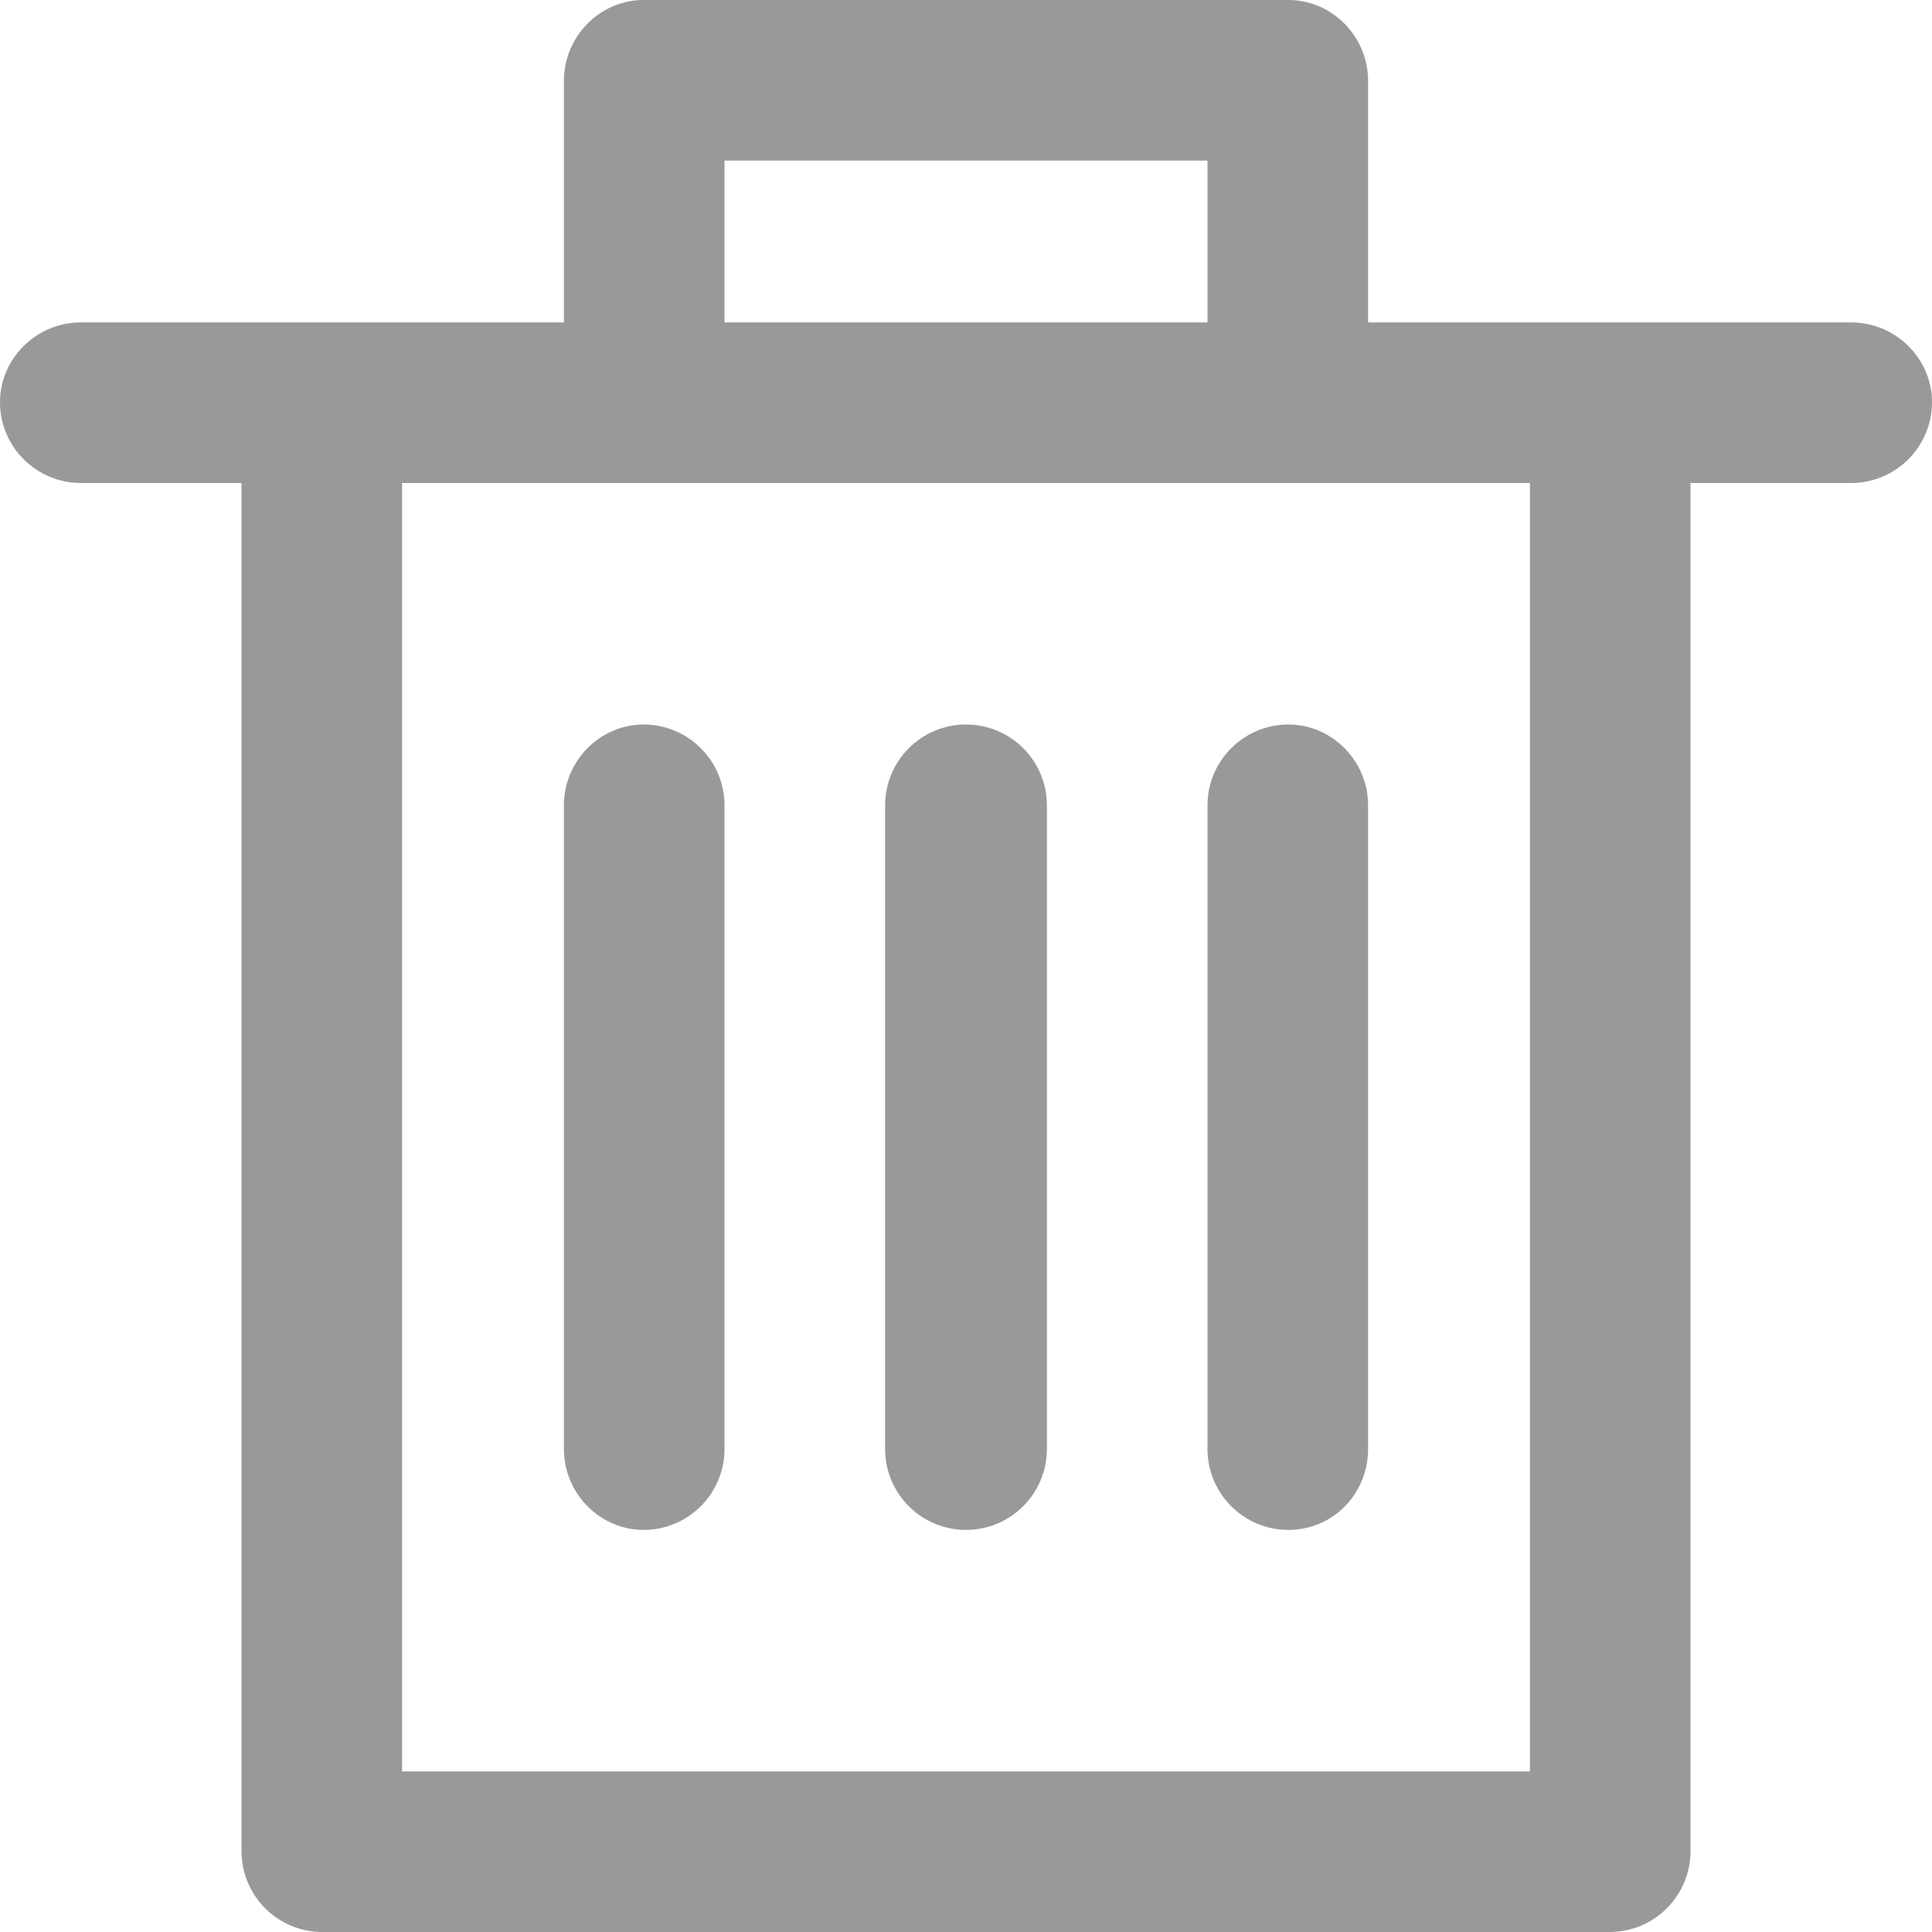
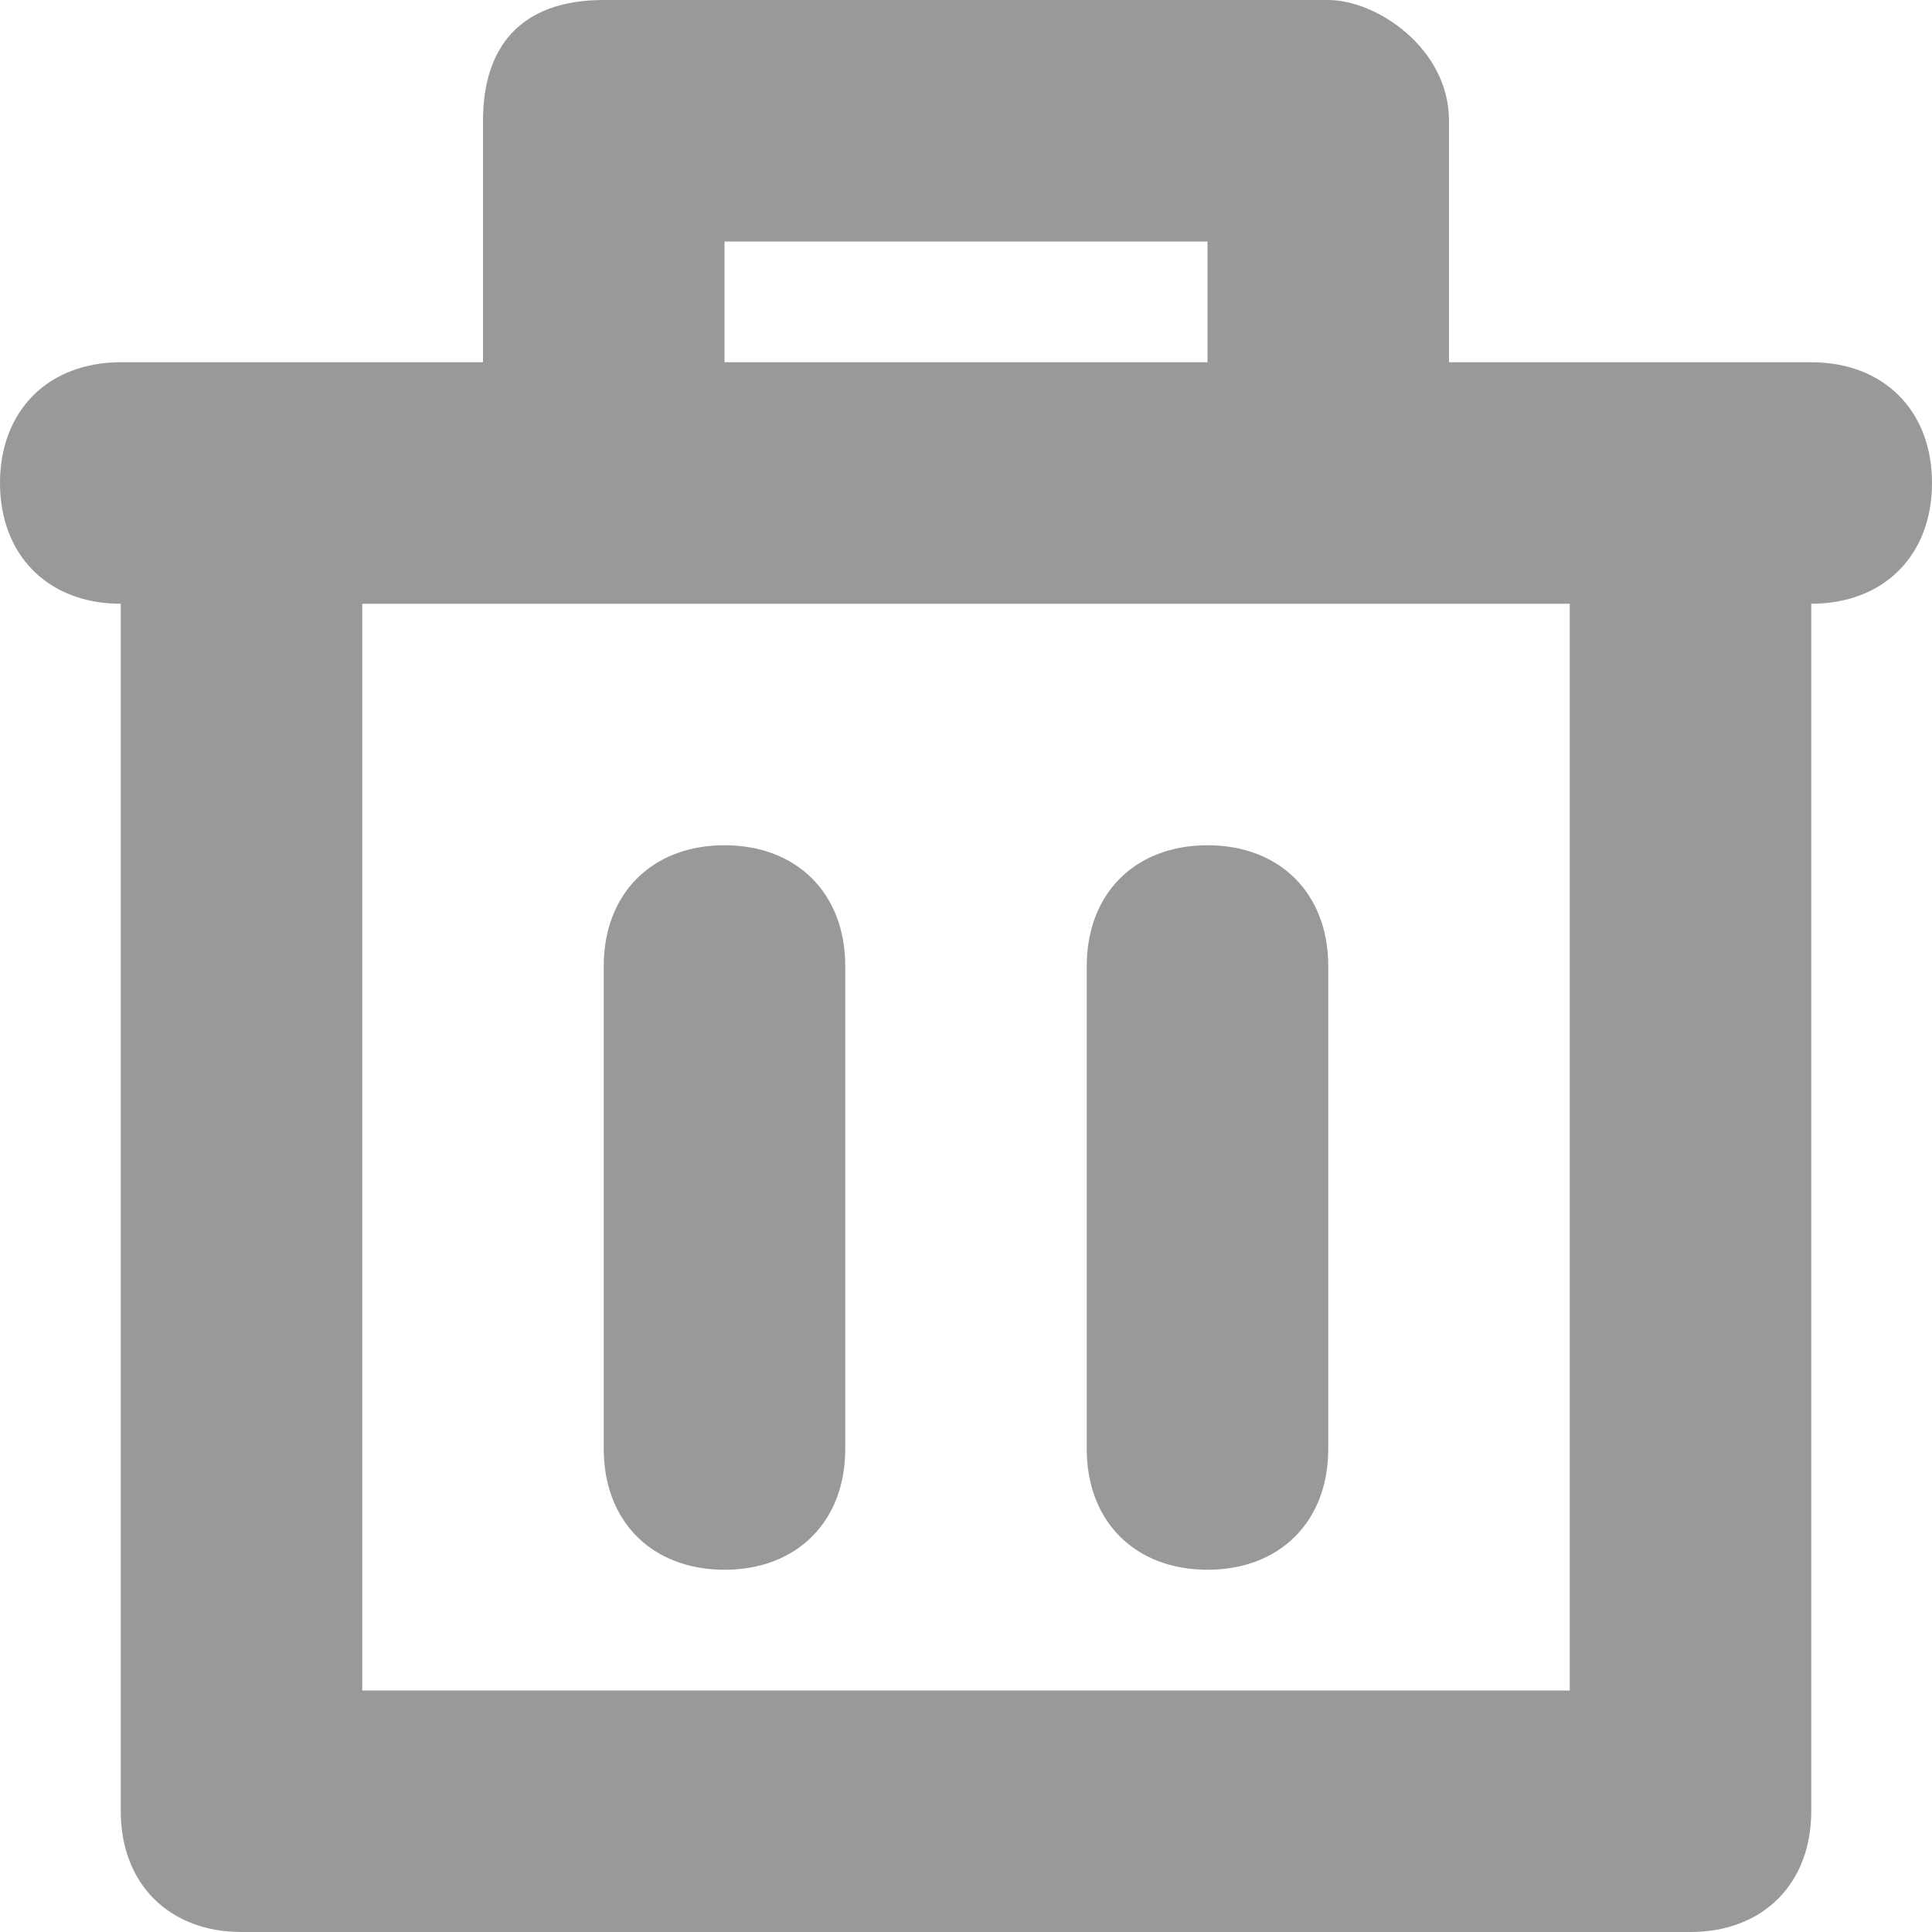
<svg xmlns="http://www.w3.org/2000/svg" width="16" height="16" viewBox="0 0 16 16">
  <g fill="#999" fill-rule="evenodd">
-     <path d="M12.67 14.67H3.33V4h9.34v10.67zM6 1.33h4v1.34H6V1.33zm9.33 1.34h-4v-2c0-.37-.3-.67-.66-.67H5.33c-.36 0-.66.3-.66.67v2h-4c-.37 0-.67.3-.67.66C0 3.7.3 4 .67 4H2v11.33c0 .37.3.67.67.67h10.66c.37 0 .67-.3.67-.67V4h1.33c.37 0 .67-.3.67-.67 0-.36-.3-.66-.67-.66z" />
-     <path d="M8 6c-.37 0-.67.3-.67.67V12c0 .37.3.67.67.67.37 0 .67-.3.67-.67V6.67C8.67 6.3 8.37 6 8 6M5.33 6c-.36 0-.66.3-.66.67V12c0 .37.3.67.66.67.37 0 .67-.3.67-.67V6.67C6 6.3 5.7 6 5.33 6M10 6.67V12c0 .37.3.67.67.67.37 0 .66-.3.66-.67V6.67c0-.37-.3-.67-.66-.67-.37 0-.67.3-.67.67" />
+     <path d="M13 14H3V5h10v9zM6 2h4v1H6V2zm9 1h-3V1c0-.6-.6-1-1-1H5c-.7 0-1 .4-1 1v2H1c-.6 0-1 .4-1 1s.4 1 1 1v10c0 .6.4 1 1 1h12c.6 0 1-.4 1-1V5c.6 0 1-.4 1-1s-.4-1-1-1z" />
+     <path d="M6 13c.6 0 1-.4 1-1V8c0-.6-.4-1-1-1s-1 .4-1 1v4c0 .6.4 1 1 1M10 13c.6 0 1-.4 1-1V8c0-.6-.4-1-1-1s-1 .4-1 1v4c0 .6.4 1 1 1" />
  </g>
</svg>
